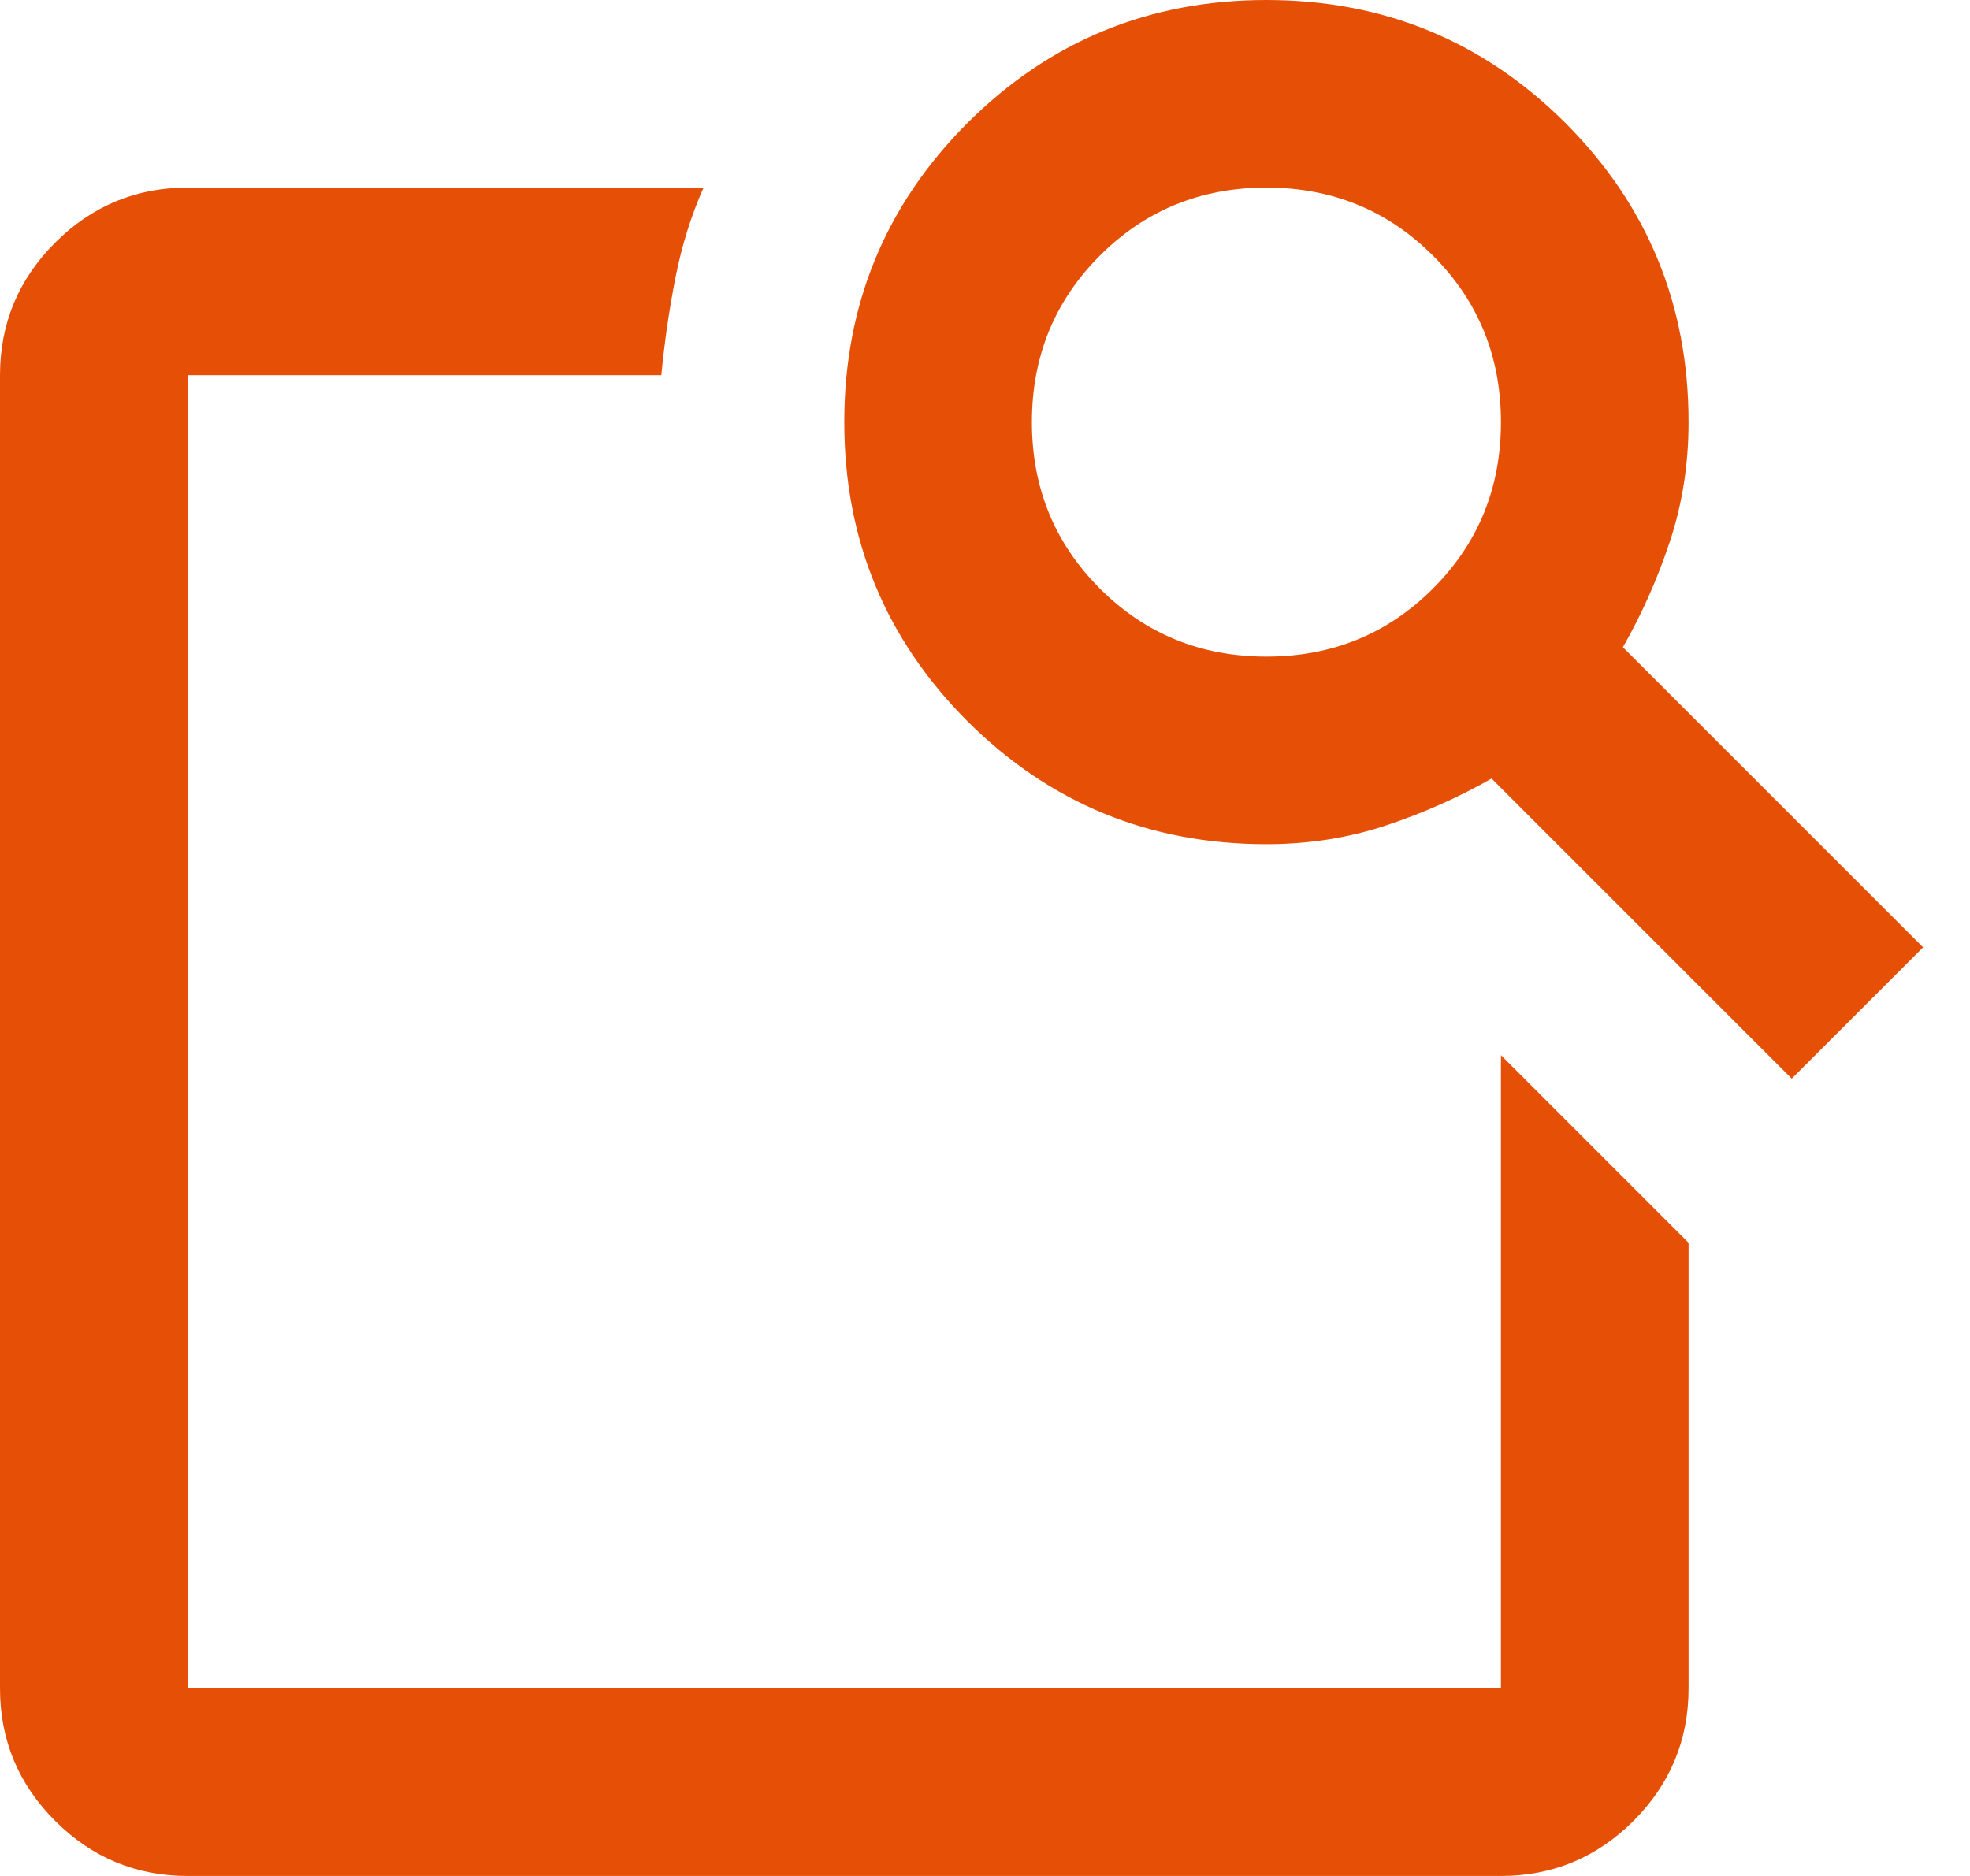
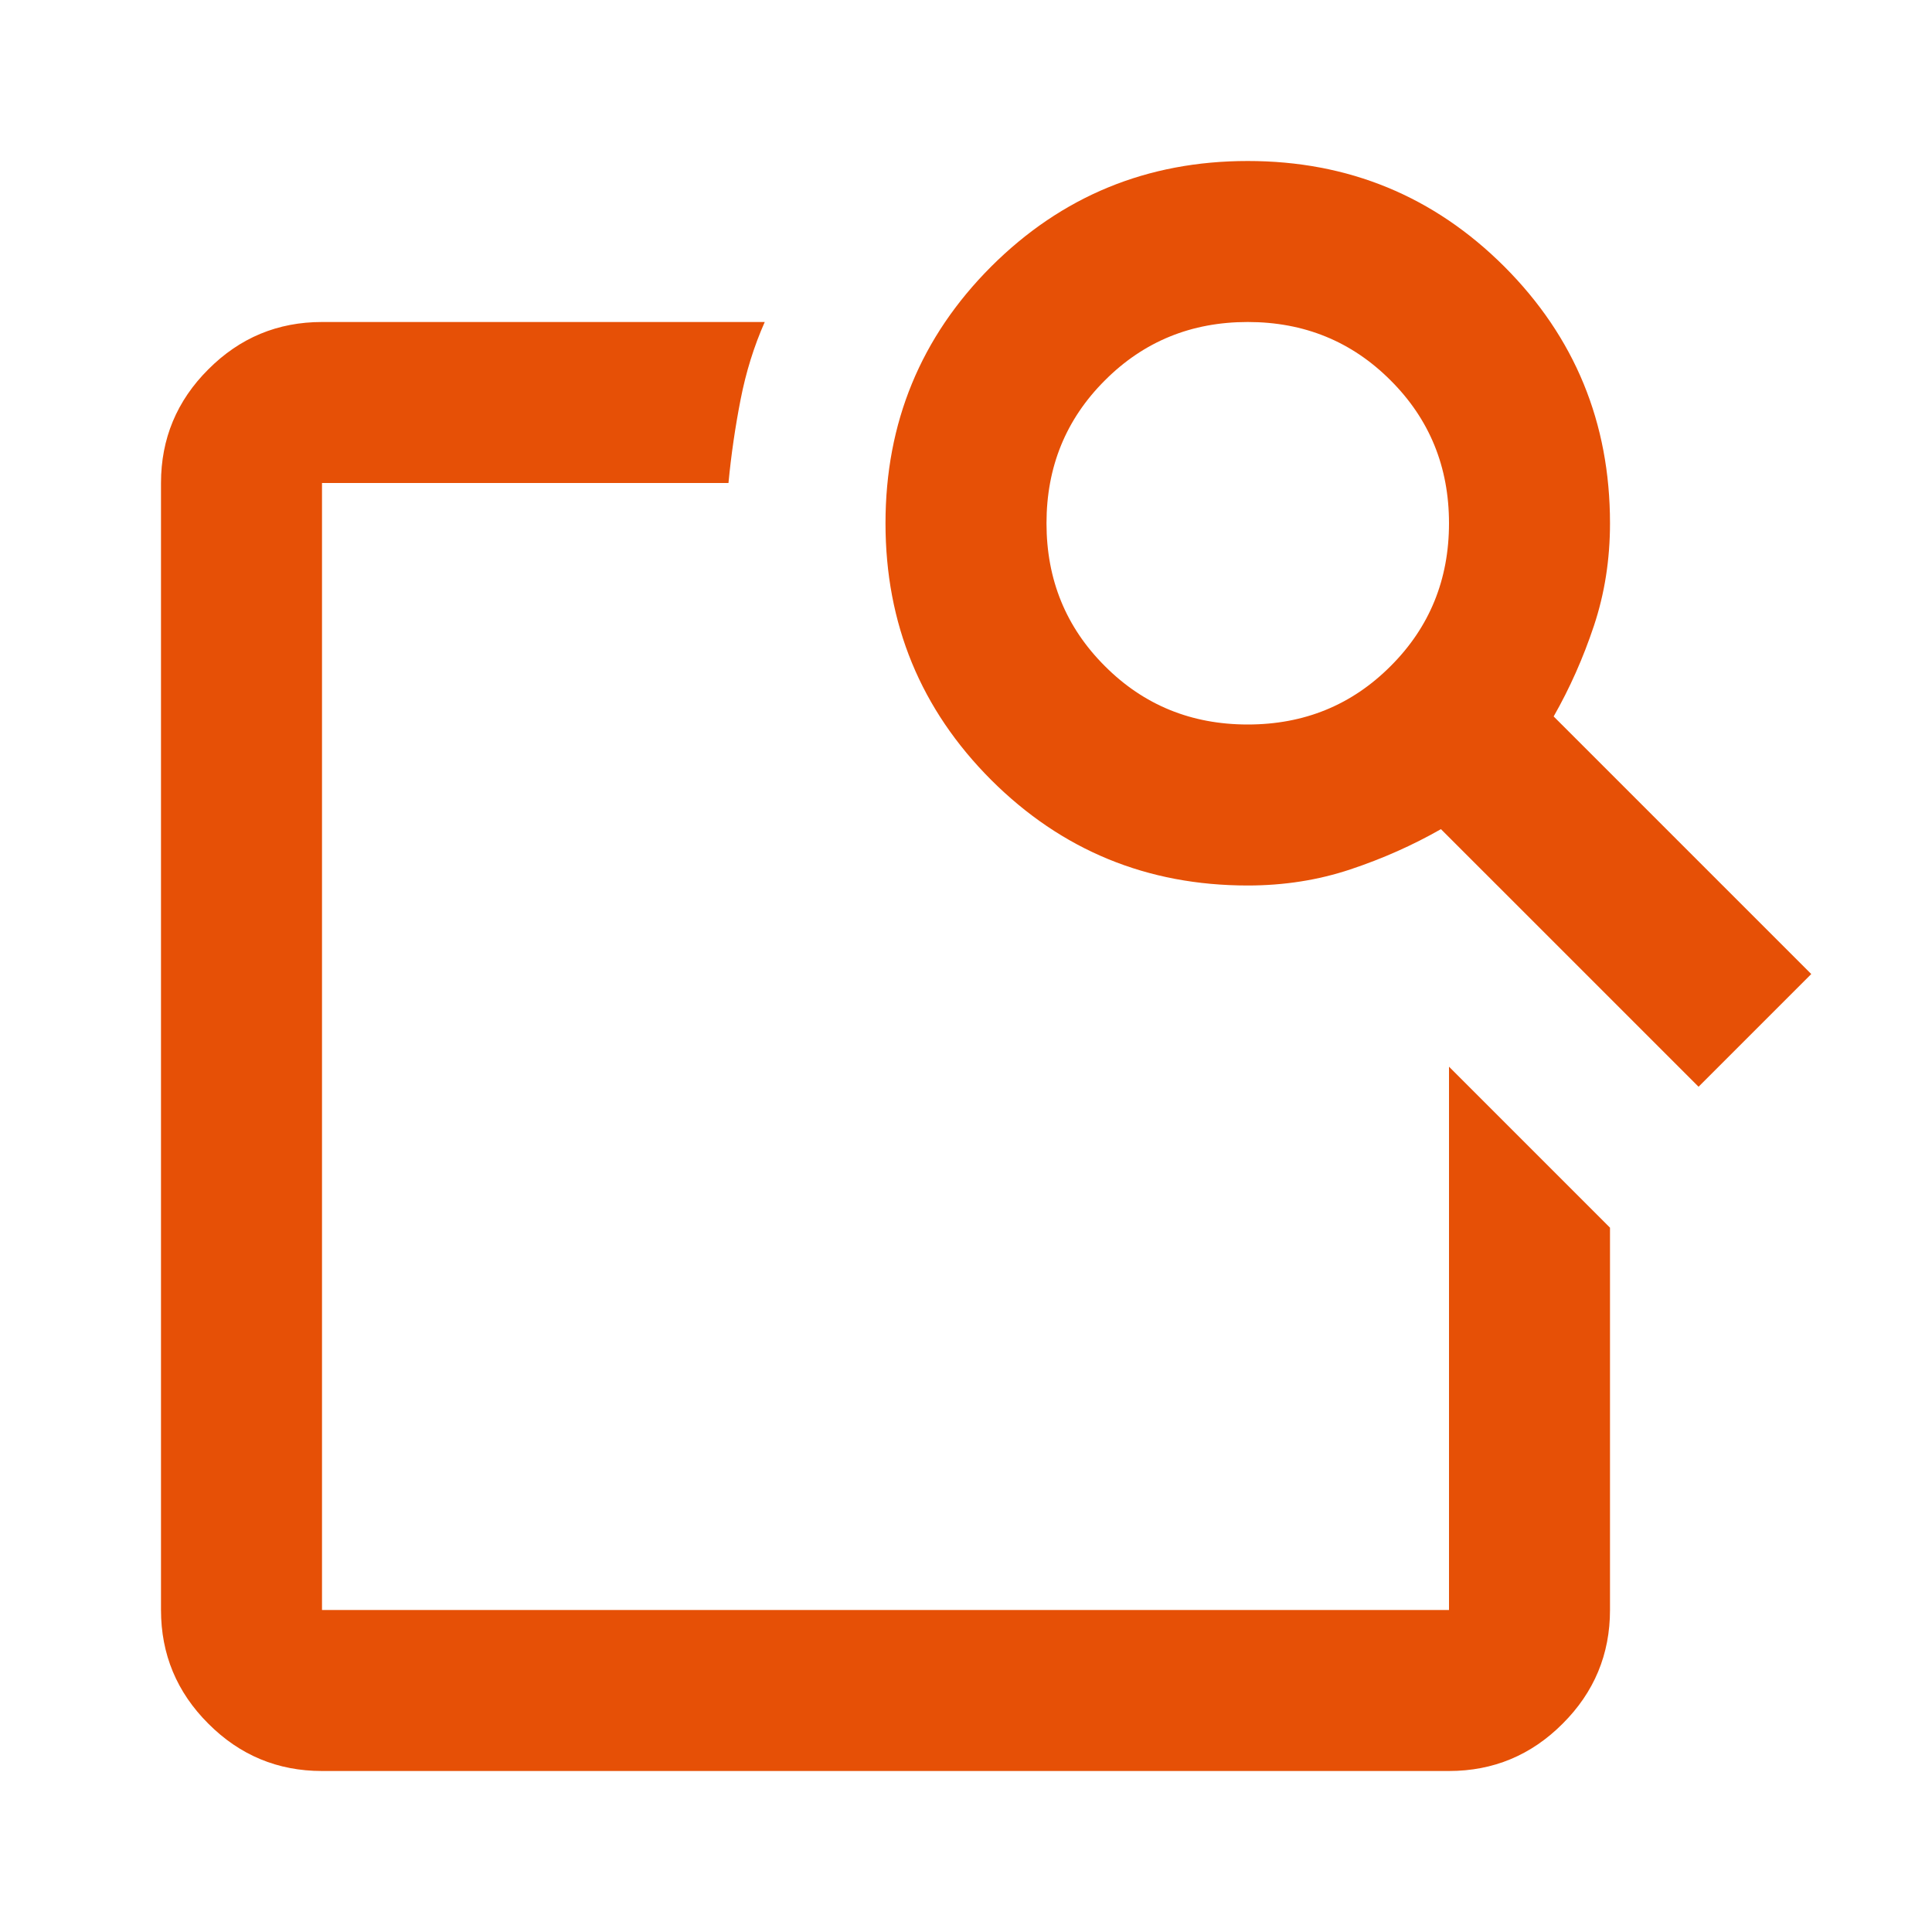
- <svg xmlns="http://www.w3.org/2000/svg" width="21" height="20" viewBox="0 0 21 20" fill="none">
-   <path d="M16 11.25L18 13.25V18C18 18.55 17.804 19.021 17.413 19.413C17.021 19.804 16.55 20 16 20H2C1.45 20 0.979 19.804 0.588 19.413C0.196 19.021 0 18.55 0 18V4C0 3.45 0.196 2.979 0.588 2.587C0.979 2.196 1.45 2 2 2H7.5C7.367 2.3 7.267 2.621 7.2 2.962C7.133 3.304 7.083 3.65 7.05 4H2V18H16V11.25ZM17.3 6.9L20.5 10.1L19.1 11.5L15.9 8.3C15.55 8.5 15.175 8.667 14.775 8.8C14.375 8.933 13.95 9 13.5 9C12.25 9 11.188 8.562 10.312 7.688C9.438 6.812 9 5.75 9 4.5C9 3.25 9.438 2.188 10.312 1.312C11.188 0.438 12.25 0 13.5 0C14.75 0 15.812 0.438 16.688 1.312C17.562 2.188 18 3.25 18 4.5C18 4.95 17.933 5.375 17.8 5.775C17.667 6.175 17.5 6.55 17.3 6.9ZM13.5 7C14.2 7 14.792 6.758 15.275 6.275C15.758 5.792 16 5.2 16 4.5C16 3.8 15.758 3.208 15.275 2.725C14.792 2.242 14.2 2 13.5 2C12.8 2 12.208 2.242 11.725 2.725C11.242 3.208 11 3.8 11 4.5C11 5.2 11.242 5.792 11.725 6.275C12.208 6.758 12.8 7 13.5 7ZM2 18V4V11V10.7V18Z" fill="#E65006" />
+ <svg xmlns="http://www.w3.org/2000/svg" width="18" height="18" viewBox="0 0 18 18" fill="none">
+   <mask id="mask0_27698_85205" style="mask-type:alpha" maskUnits="userSpaceOnUse" x="0" y="0" width="18" height="18">
+     <rect width="18" height="18" fill="#D9D9D9" />
+   </mask>
+   <g mask="url(#mask0_27698_85205)">
+     <path d="M13.5 9.938L15 11.438V15C15 15.412 14.853 15.766 14.559 16.059C14.266 16.353 13.912 16.5 13.5 16.5H3C2.587 16.5 2.234 16.353 1.941 16.059C1.647 15.766 1.5 15.412 1.5 15V4.5C1.5 4.088 1.647 3.734 1.941 3.441C2.234 3.147 2.587 3 3 3H7.125C7.025 3.225 6.95 3.466 6.9 3.722C6.85 3.978 6.812 4.237 6.787 4.5H3V15H13.5V9.938ZM14.475 6.675L16.875 9.075L15.825 10.125L13.425 7.725C13.162 7.875 12.881 8 12.581 8.1C12.281 8.2 11.963 8.25 11.625 8.25C10.688 8.25 9.891 7.922 9.234 7.266C8.578 6.609 8.25 5.812 8.25 4.875C8.25 3.938 8.578 3.141 9.234 2.484C9.891 1.828 10.688 1.5 11.625 1.5C12.562 1.5 13.359 1.828 14.016 2.484C14.672 3.141 15 3.938 15 4.875C15 5.213 14.95 5.531 14.85 5.831C14.75 6.131 14.625 6.412 14.475 6.675ZM11.625 6.75C12.15 6.75 12.594 6.569 12.956 6.206C13.319 5.844 13.5 5.4 13.5 4.875C13.5 4.35 13.319 3.906 12.956 3.544C12.594 3.181 12.15 3 11.625 3C11.1 3 10.656 3.181 10.294 3.544C9.931 3.906 9.75 4.35 9.75 4.875C9.75 5.4 9.931 5.844 10.294 6.206C10.656 6.569 11.1 6.75 11.625 6.75ZM3 15V4.5V9.75V9.525V15Z" fill="#E65006" />
+   </g>
</svg>
